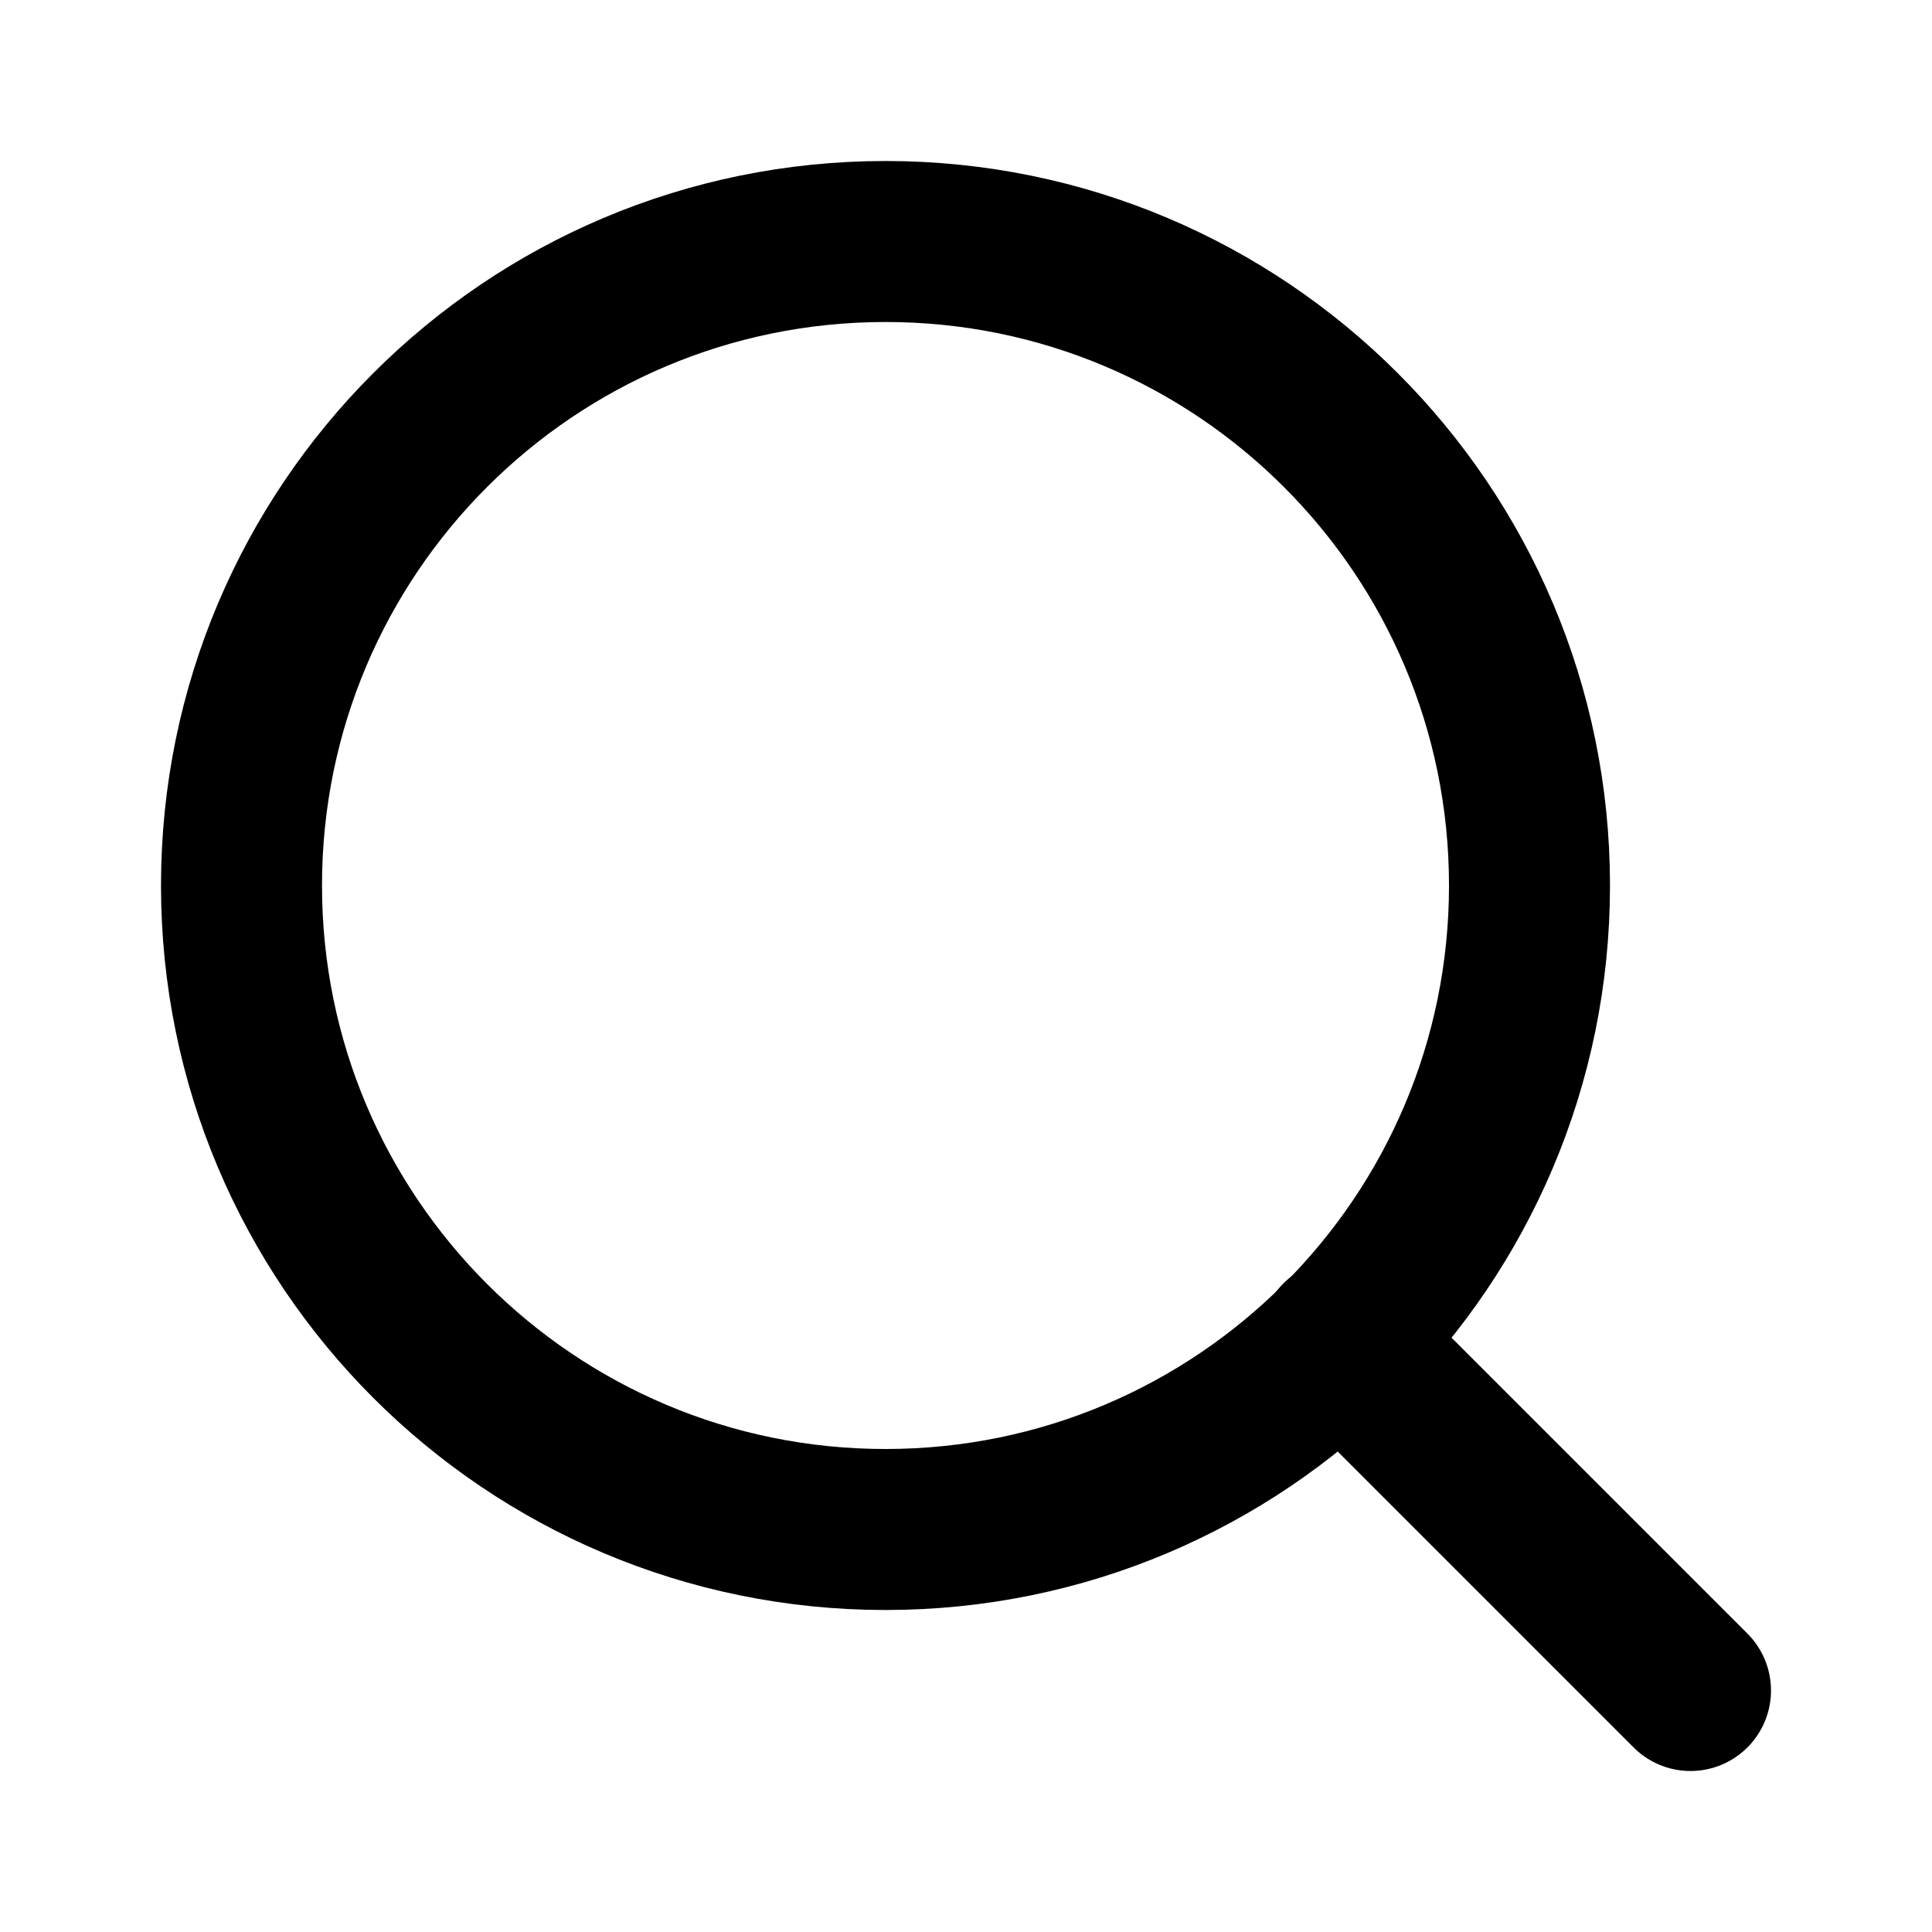
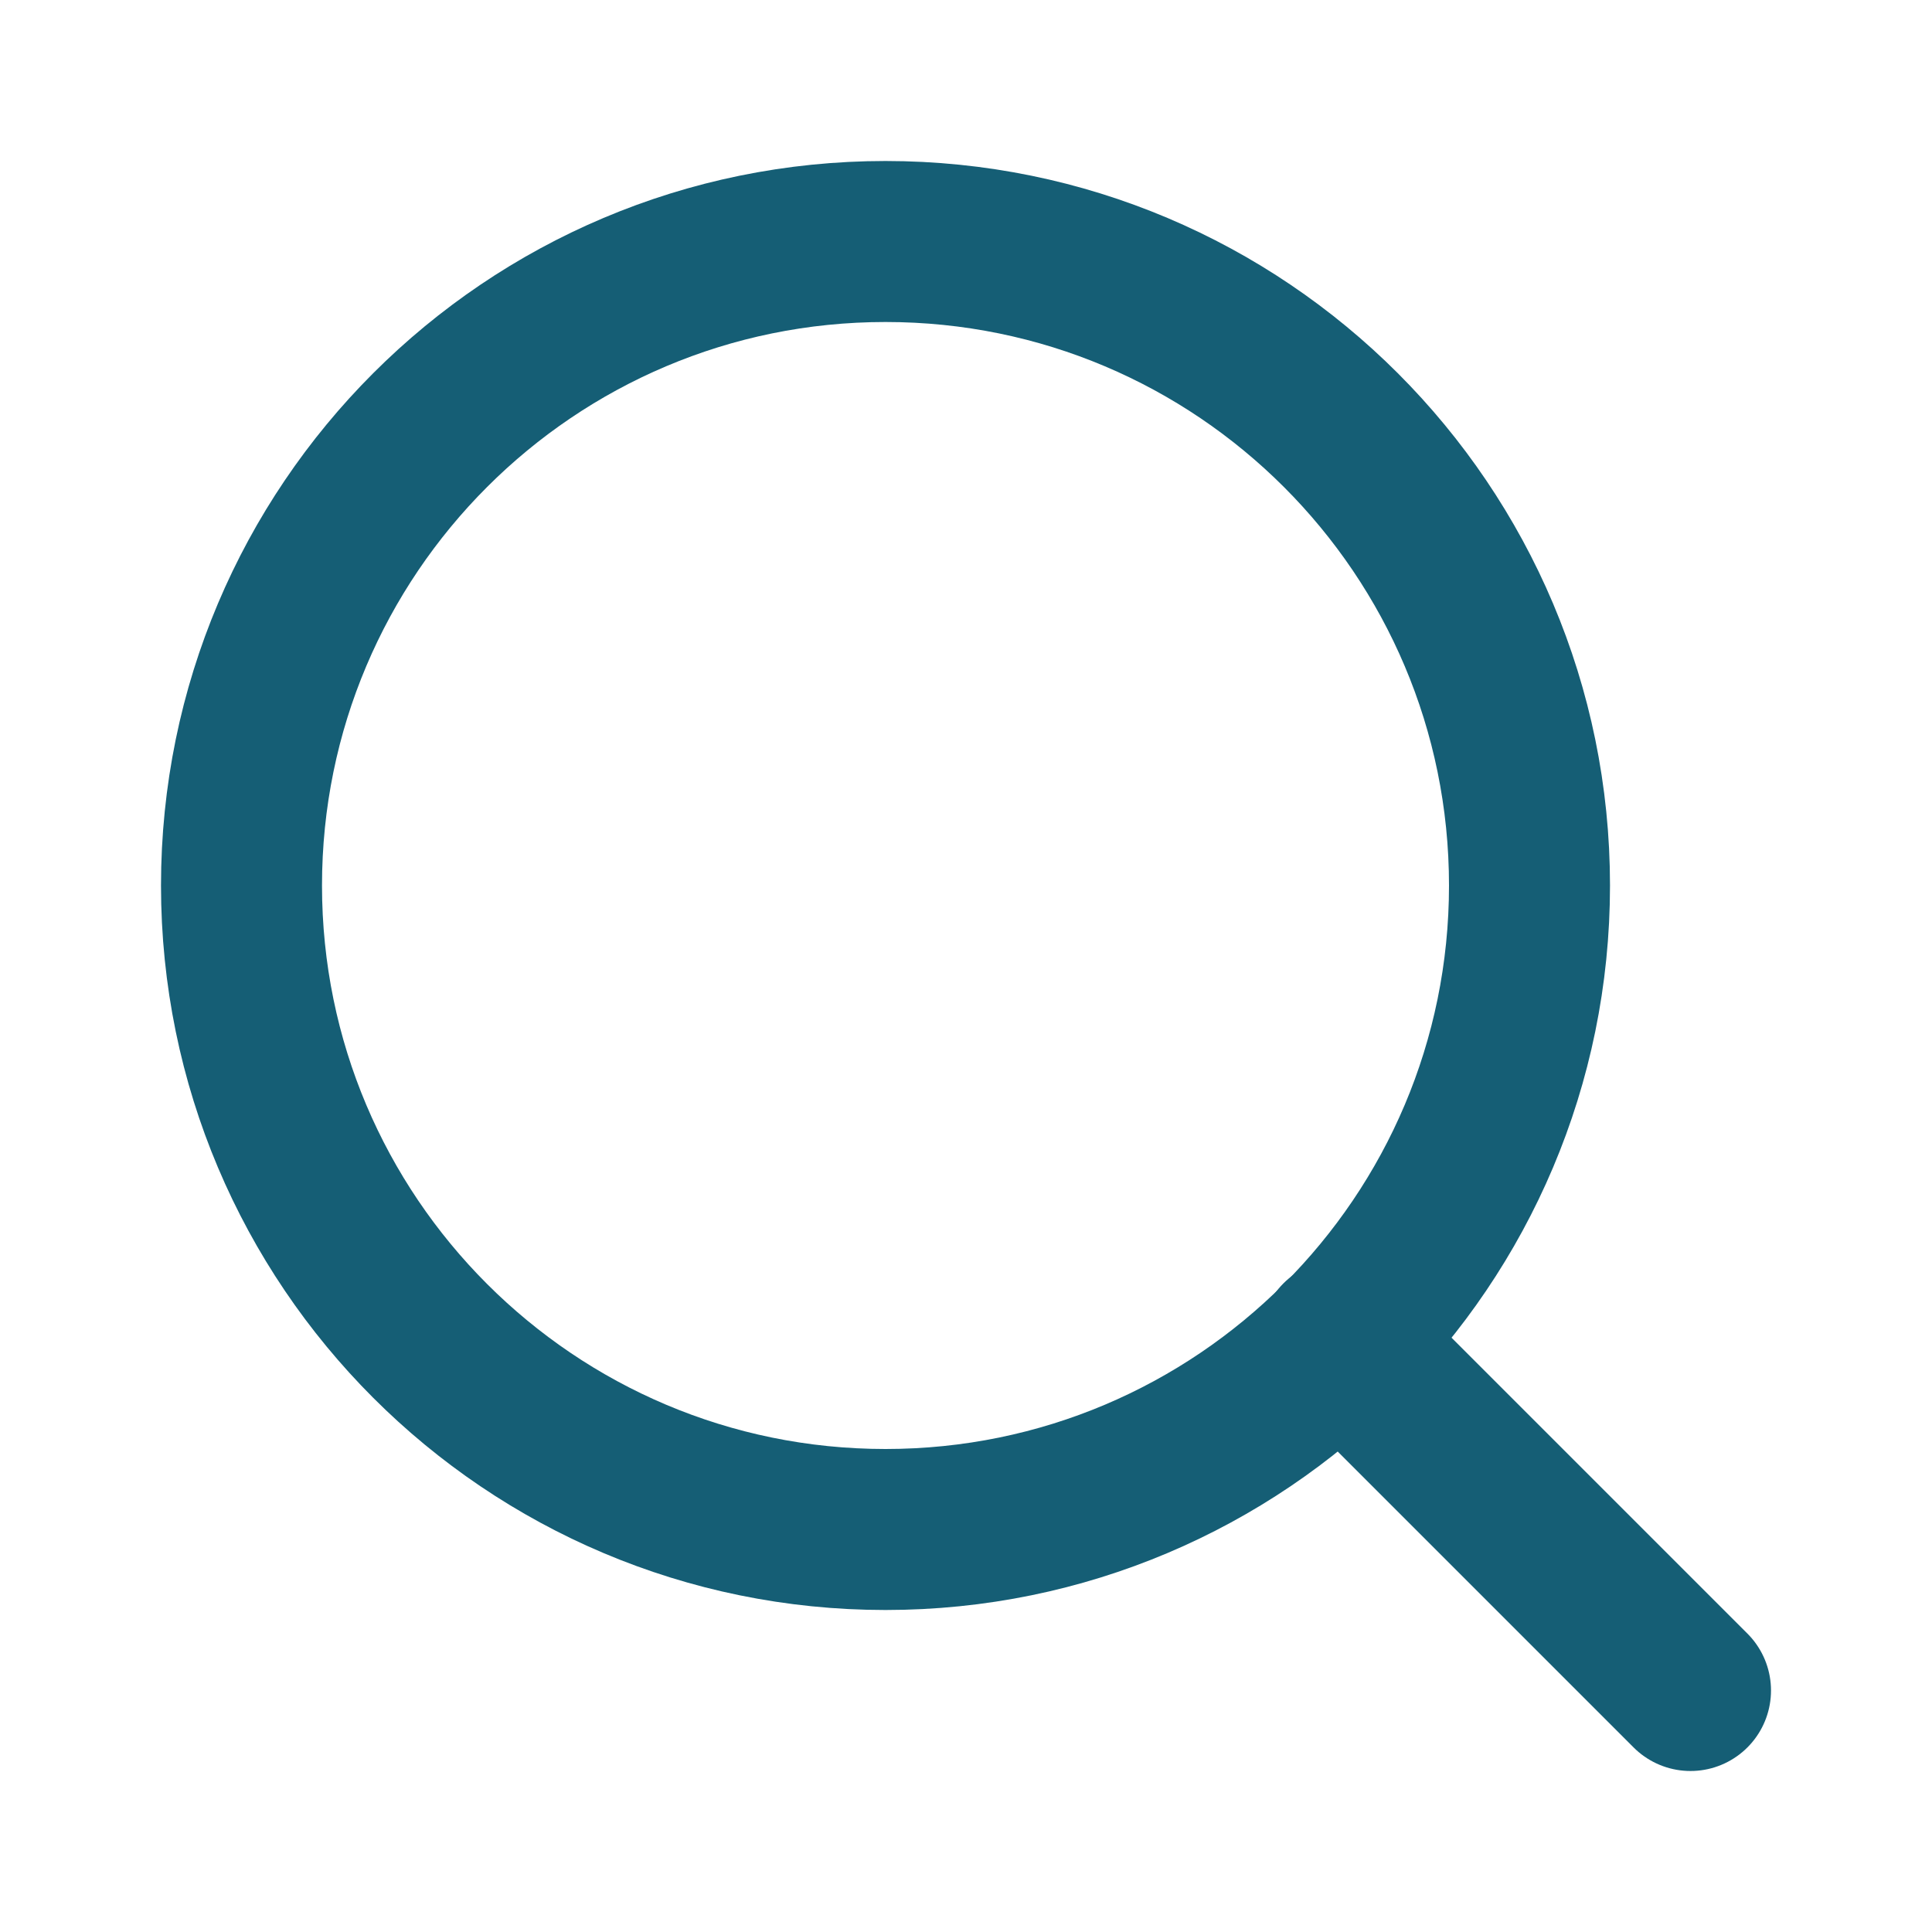
- <svg xmlns="http://www.w3.org/2000/svg" width="24" height="24" viewBox="0 0 24 24" fill="none" stroke="currentColor" stroke-width="2" stroke-linecap="round" stroke-linejoin="round" class="feather feather-search">
+ <svg xmlns="http://www.w3.org/2000/svg" width="24" height="24" viewBox="0 0 24 24" fill="none" stroke="#155e75" stroke-width="2" stroke-linecap="round" stroke-linejoin="round" class="feather feather-search">
  <circle cx="11" cy="11" r="8" />
  <line x1="21" y1="21" x2="16.65" y2="16.65" />
</svg>
